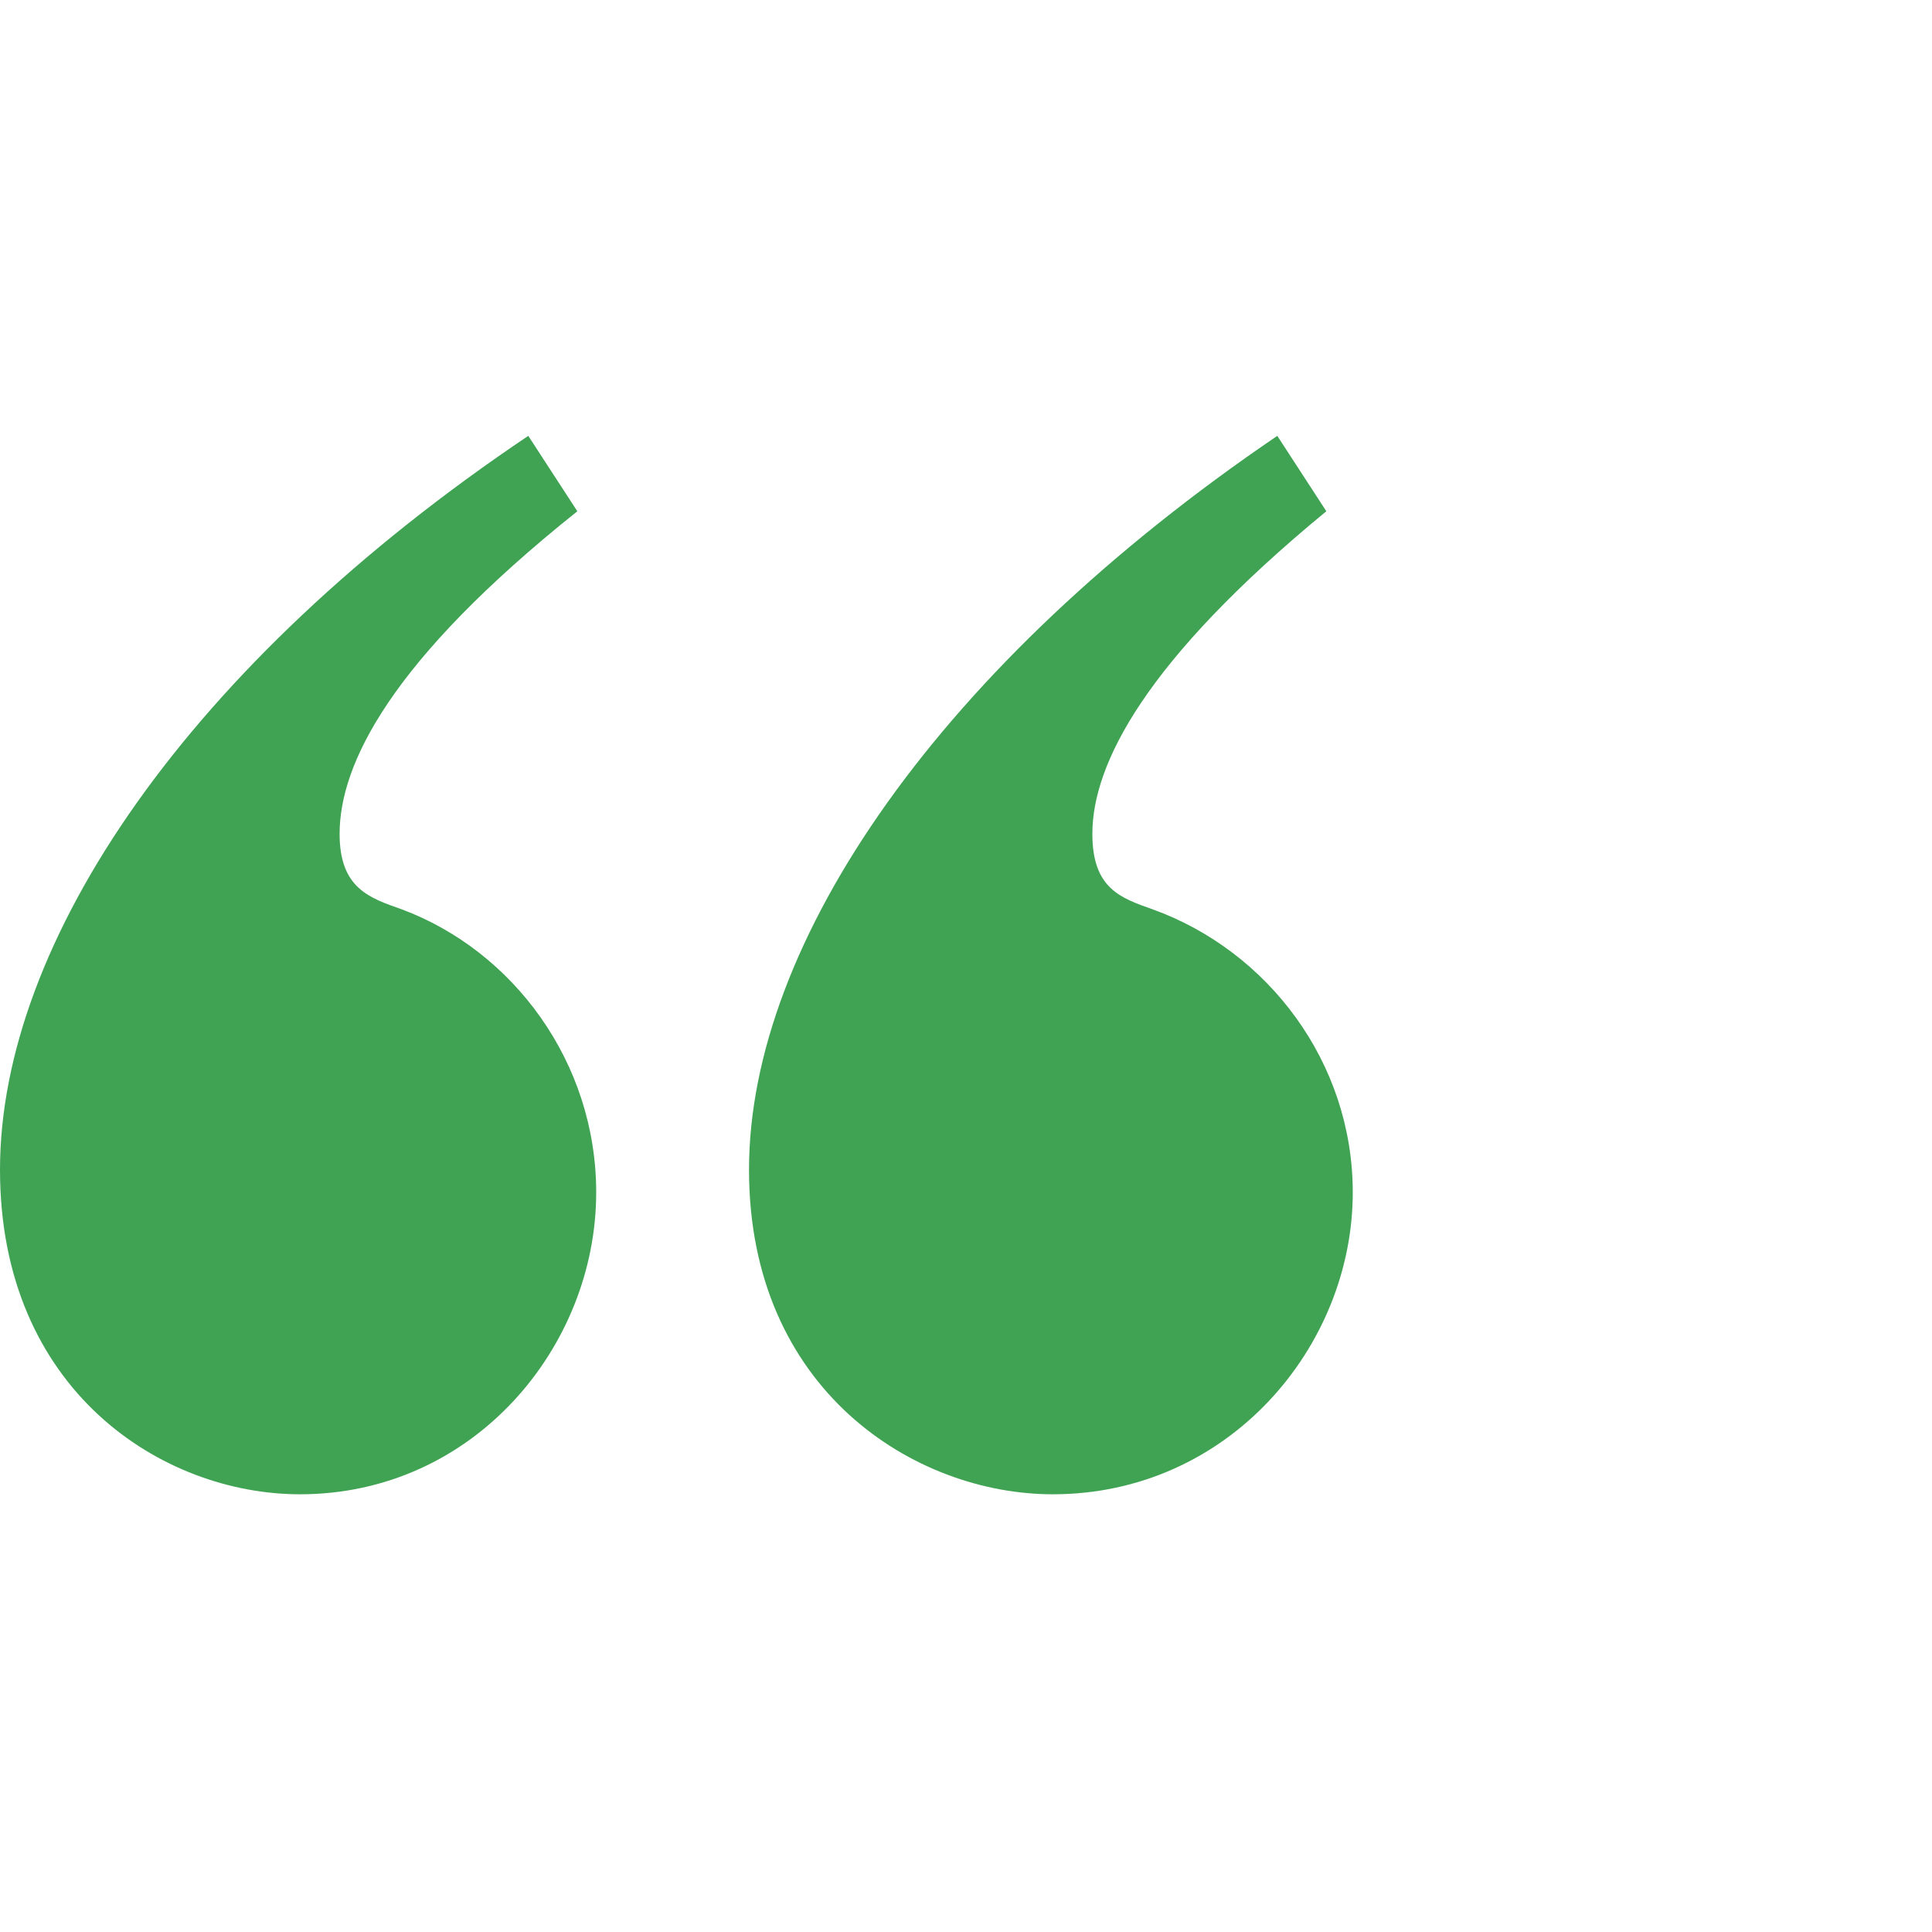
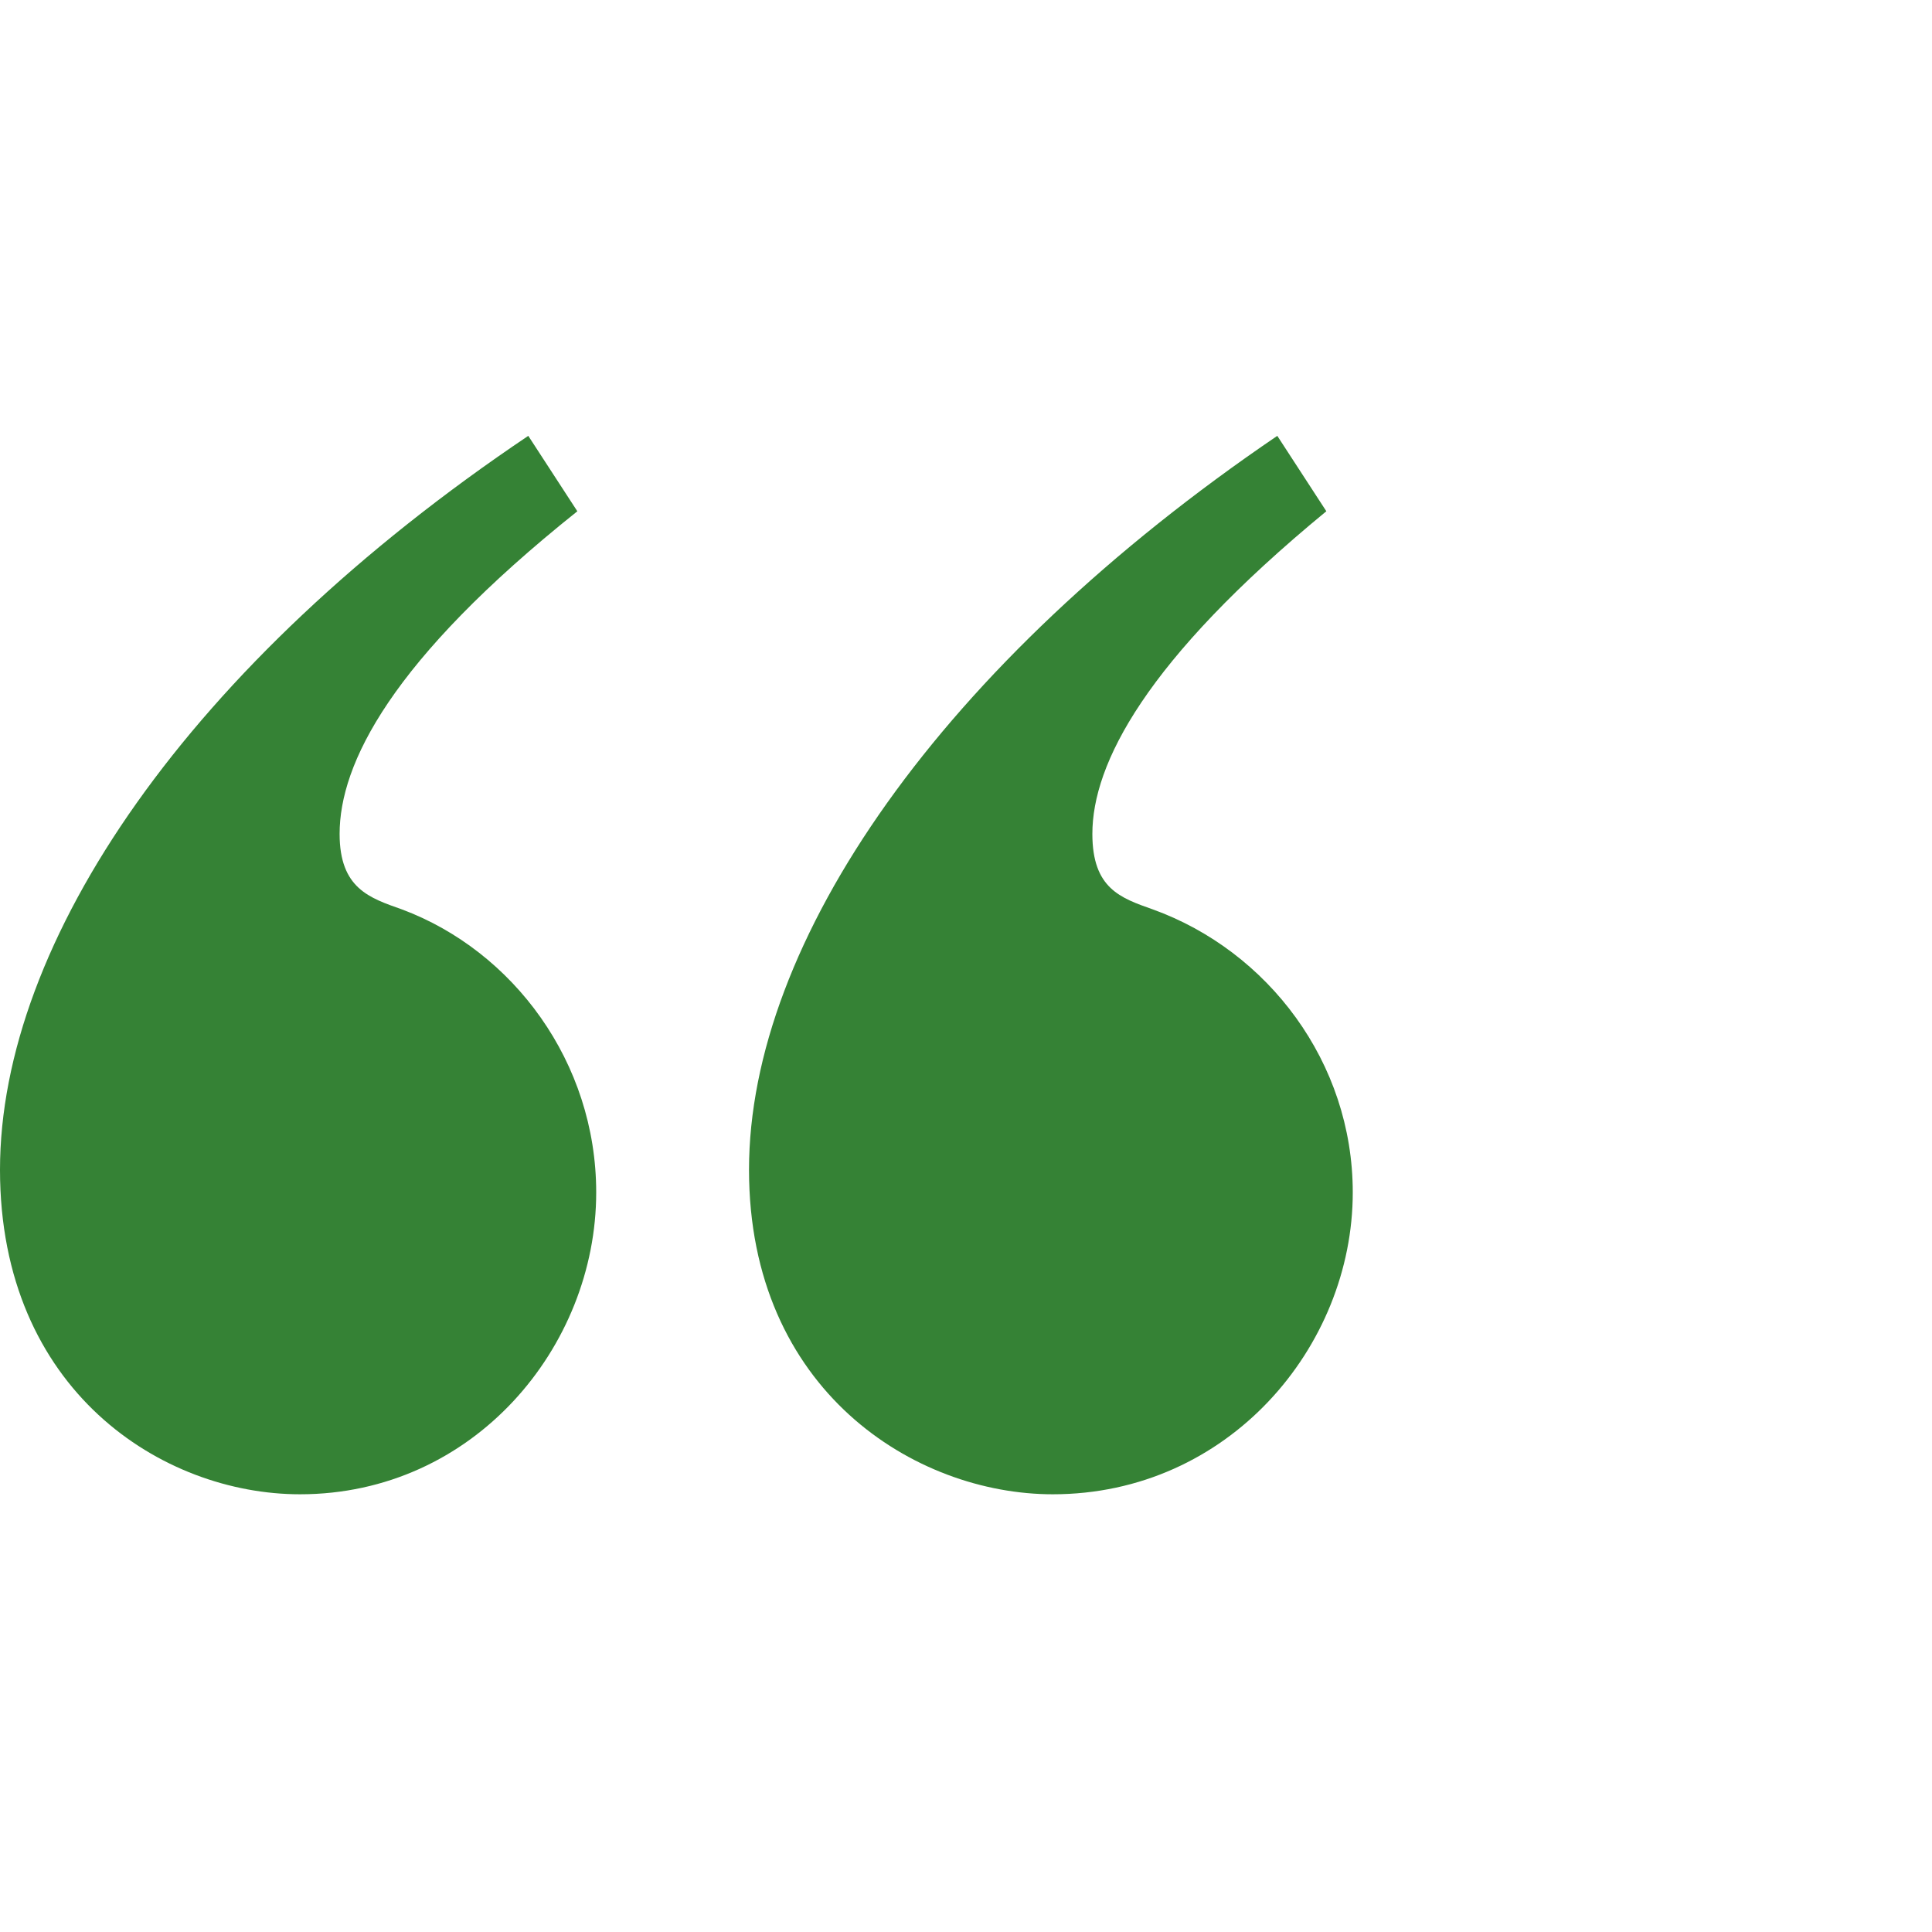
- <svg xmlns="http://www.w3.org/2000/svg" fill="#40a353" width="18px" height="18px" viewBox="0 0 32 32" version="1.1">
+ <svg xmlns="http://www.w3.org/2000/svg" fill="#358235" width="18px" height="18px" viewBox="0 0 32 32" version="1.1">
  <path d="M9.563 8.469l-0.813-1.25c-5.625 3.781-8.75 8.375-8.75 12.156 0 3.656 2.688 5.375 4.969 5.375 2.875 0 4.906-2.438 4.906-5 0-2.156-1.375-4-3.219-4.688-0.531-0.188-1.031-0.344-1.031-1.25 0-1.156 0.844-2.875 3.938-5.344zM21.969 8.469l-0.813-1.25c-5.563 3.781-8.75 8.375-8.75 12.156 0 3.656 2.75 5.375 5.031 5.375 2.906 0 4.969-2.438 4.969-5 0-2.156-1.406-4-3.313-4.688-0.531-0.188-1-0.344-1-1.25 0-1.156 0.875-2.875 3.875-5.344z" />
</svg>
